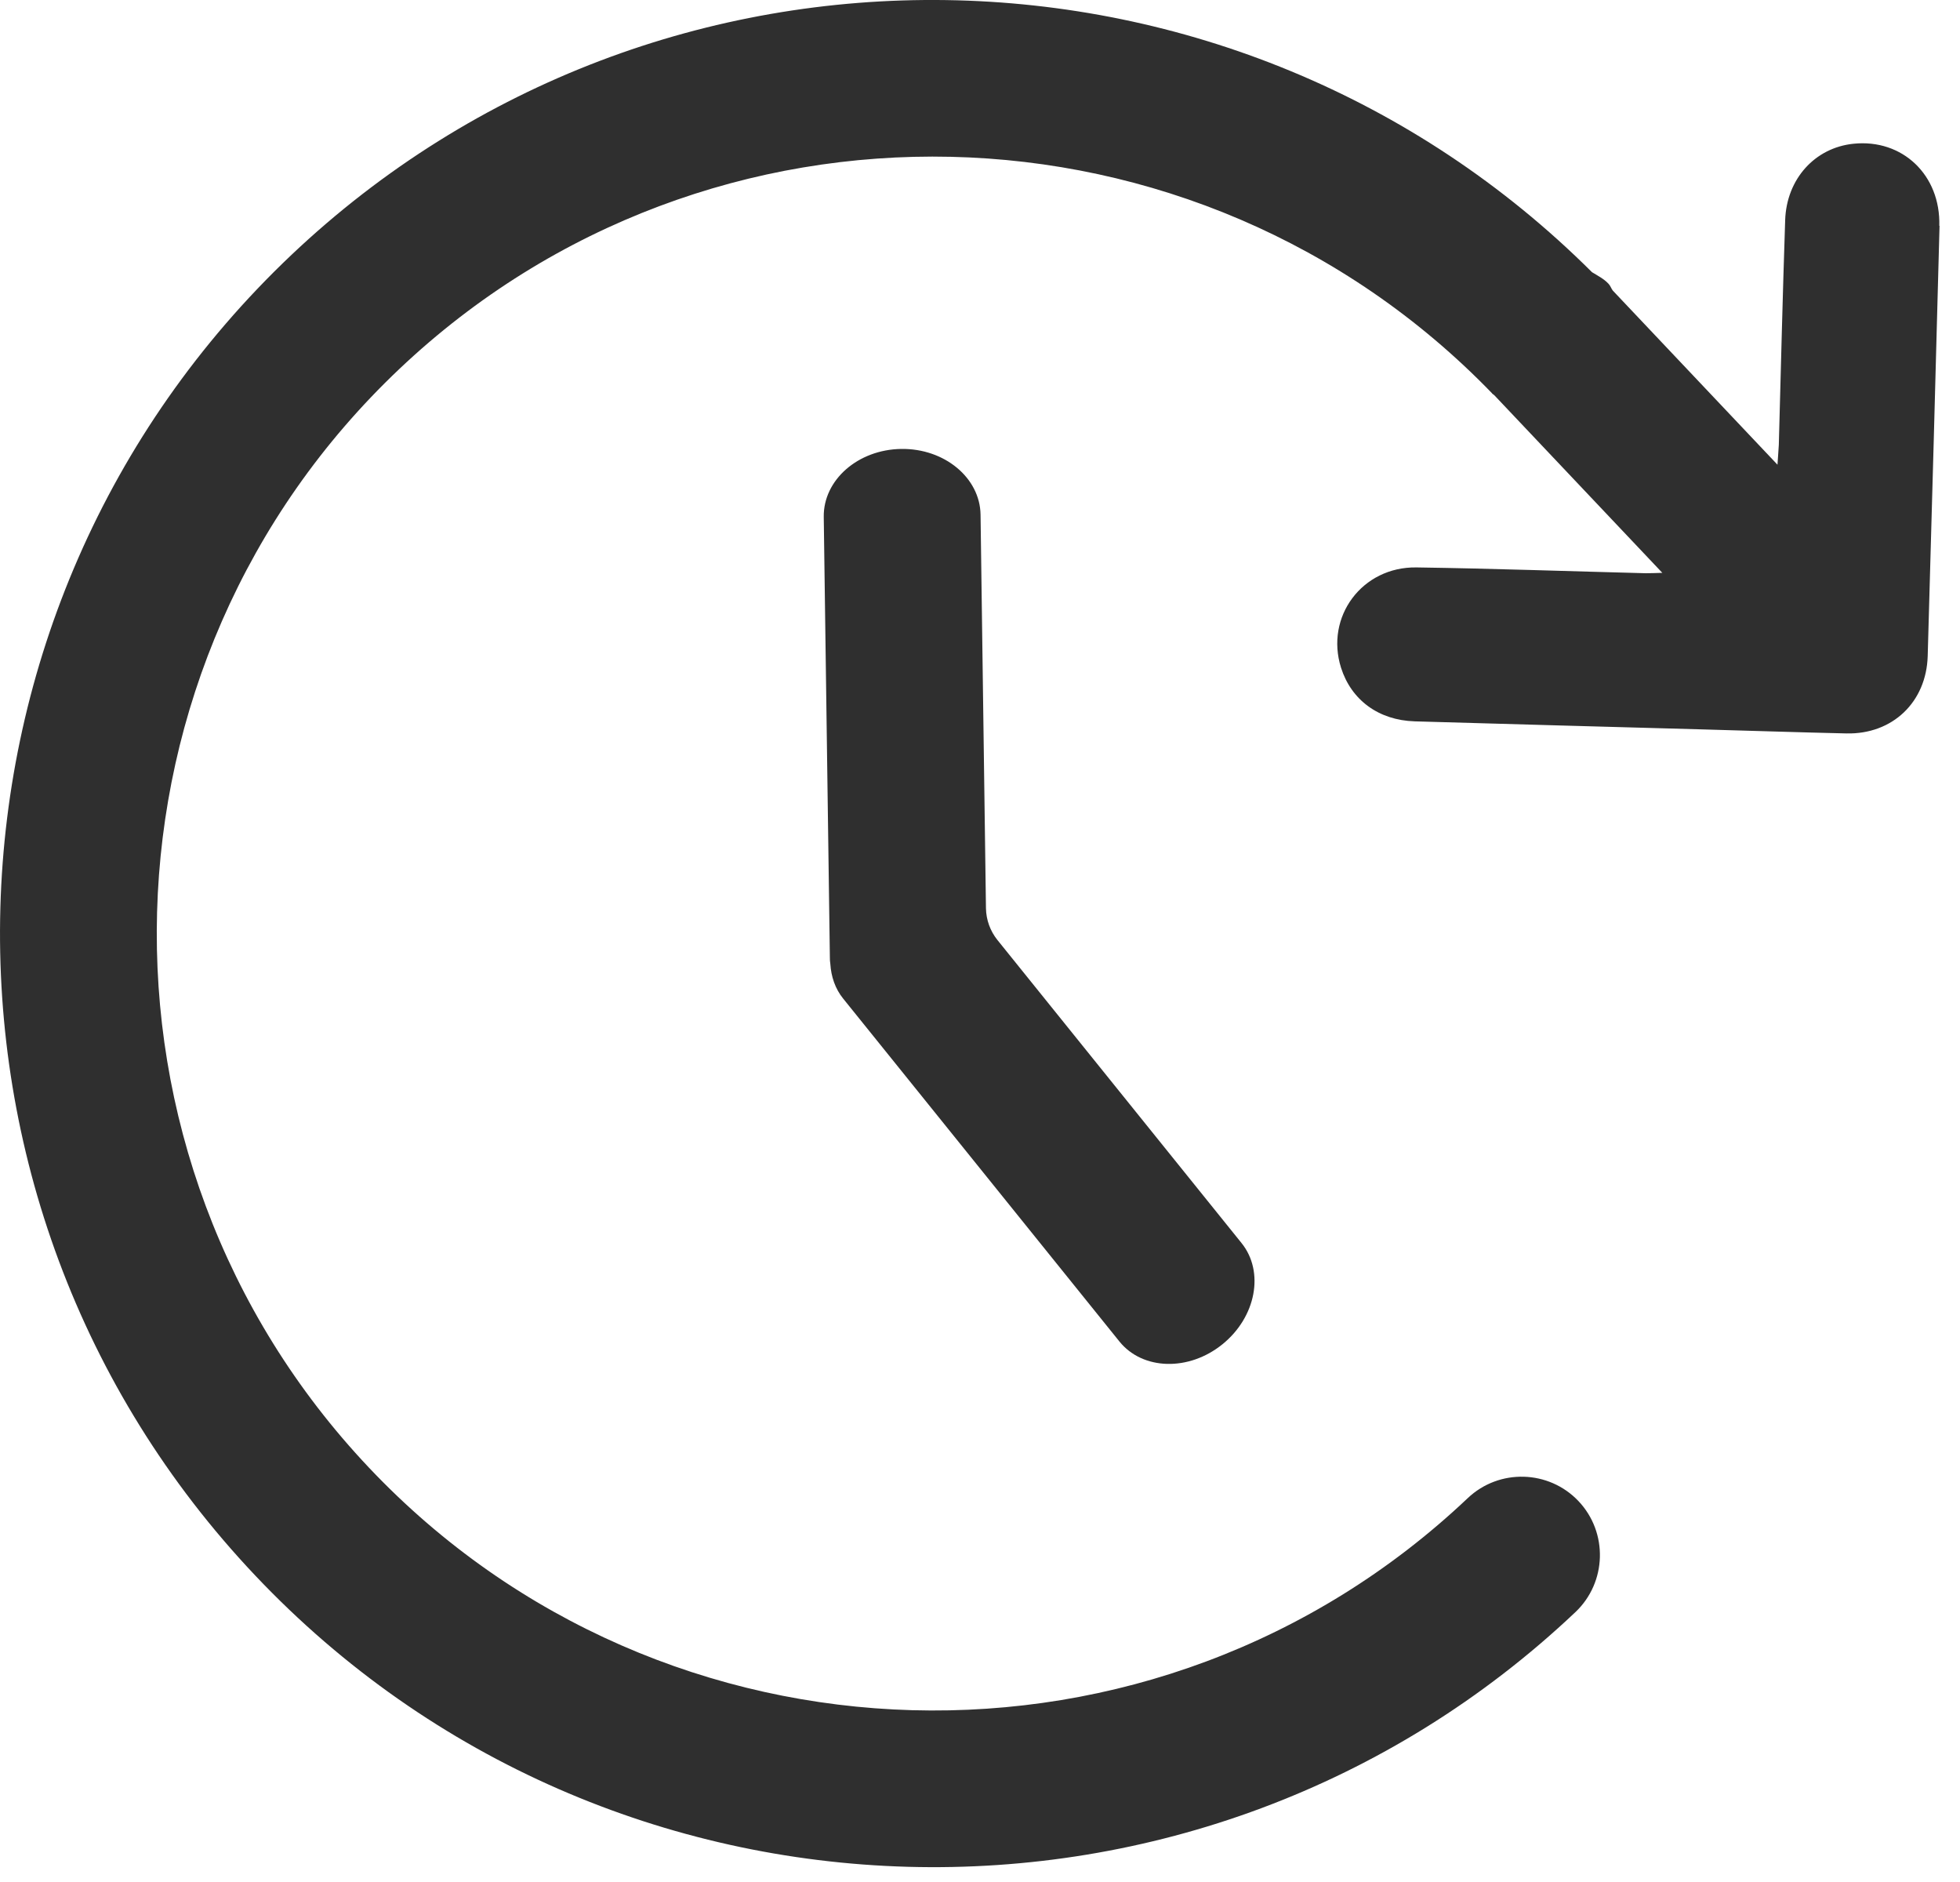
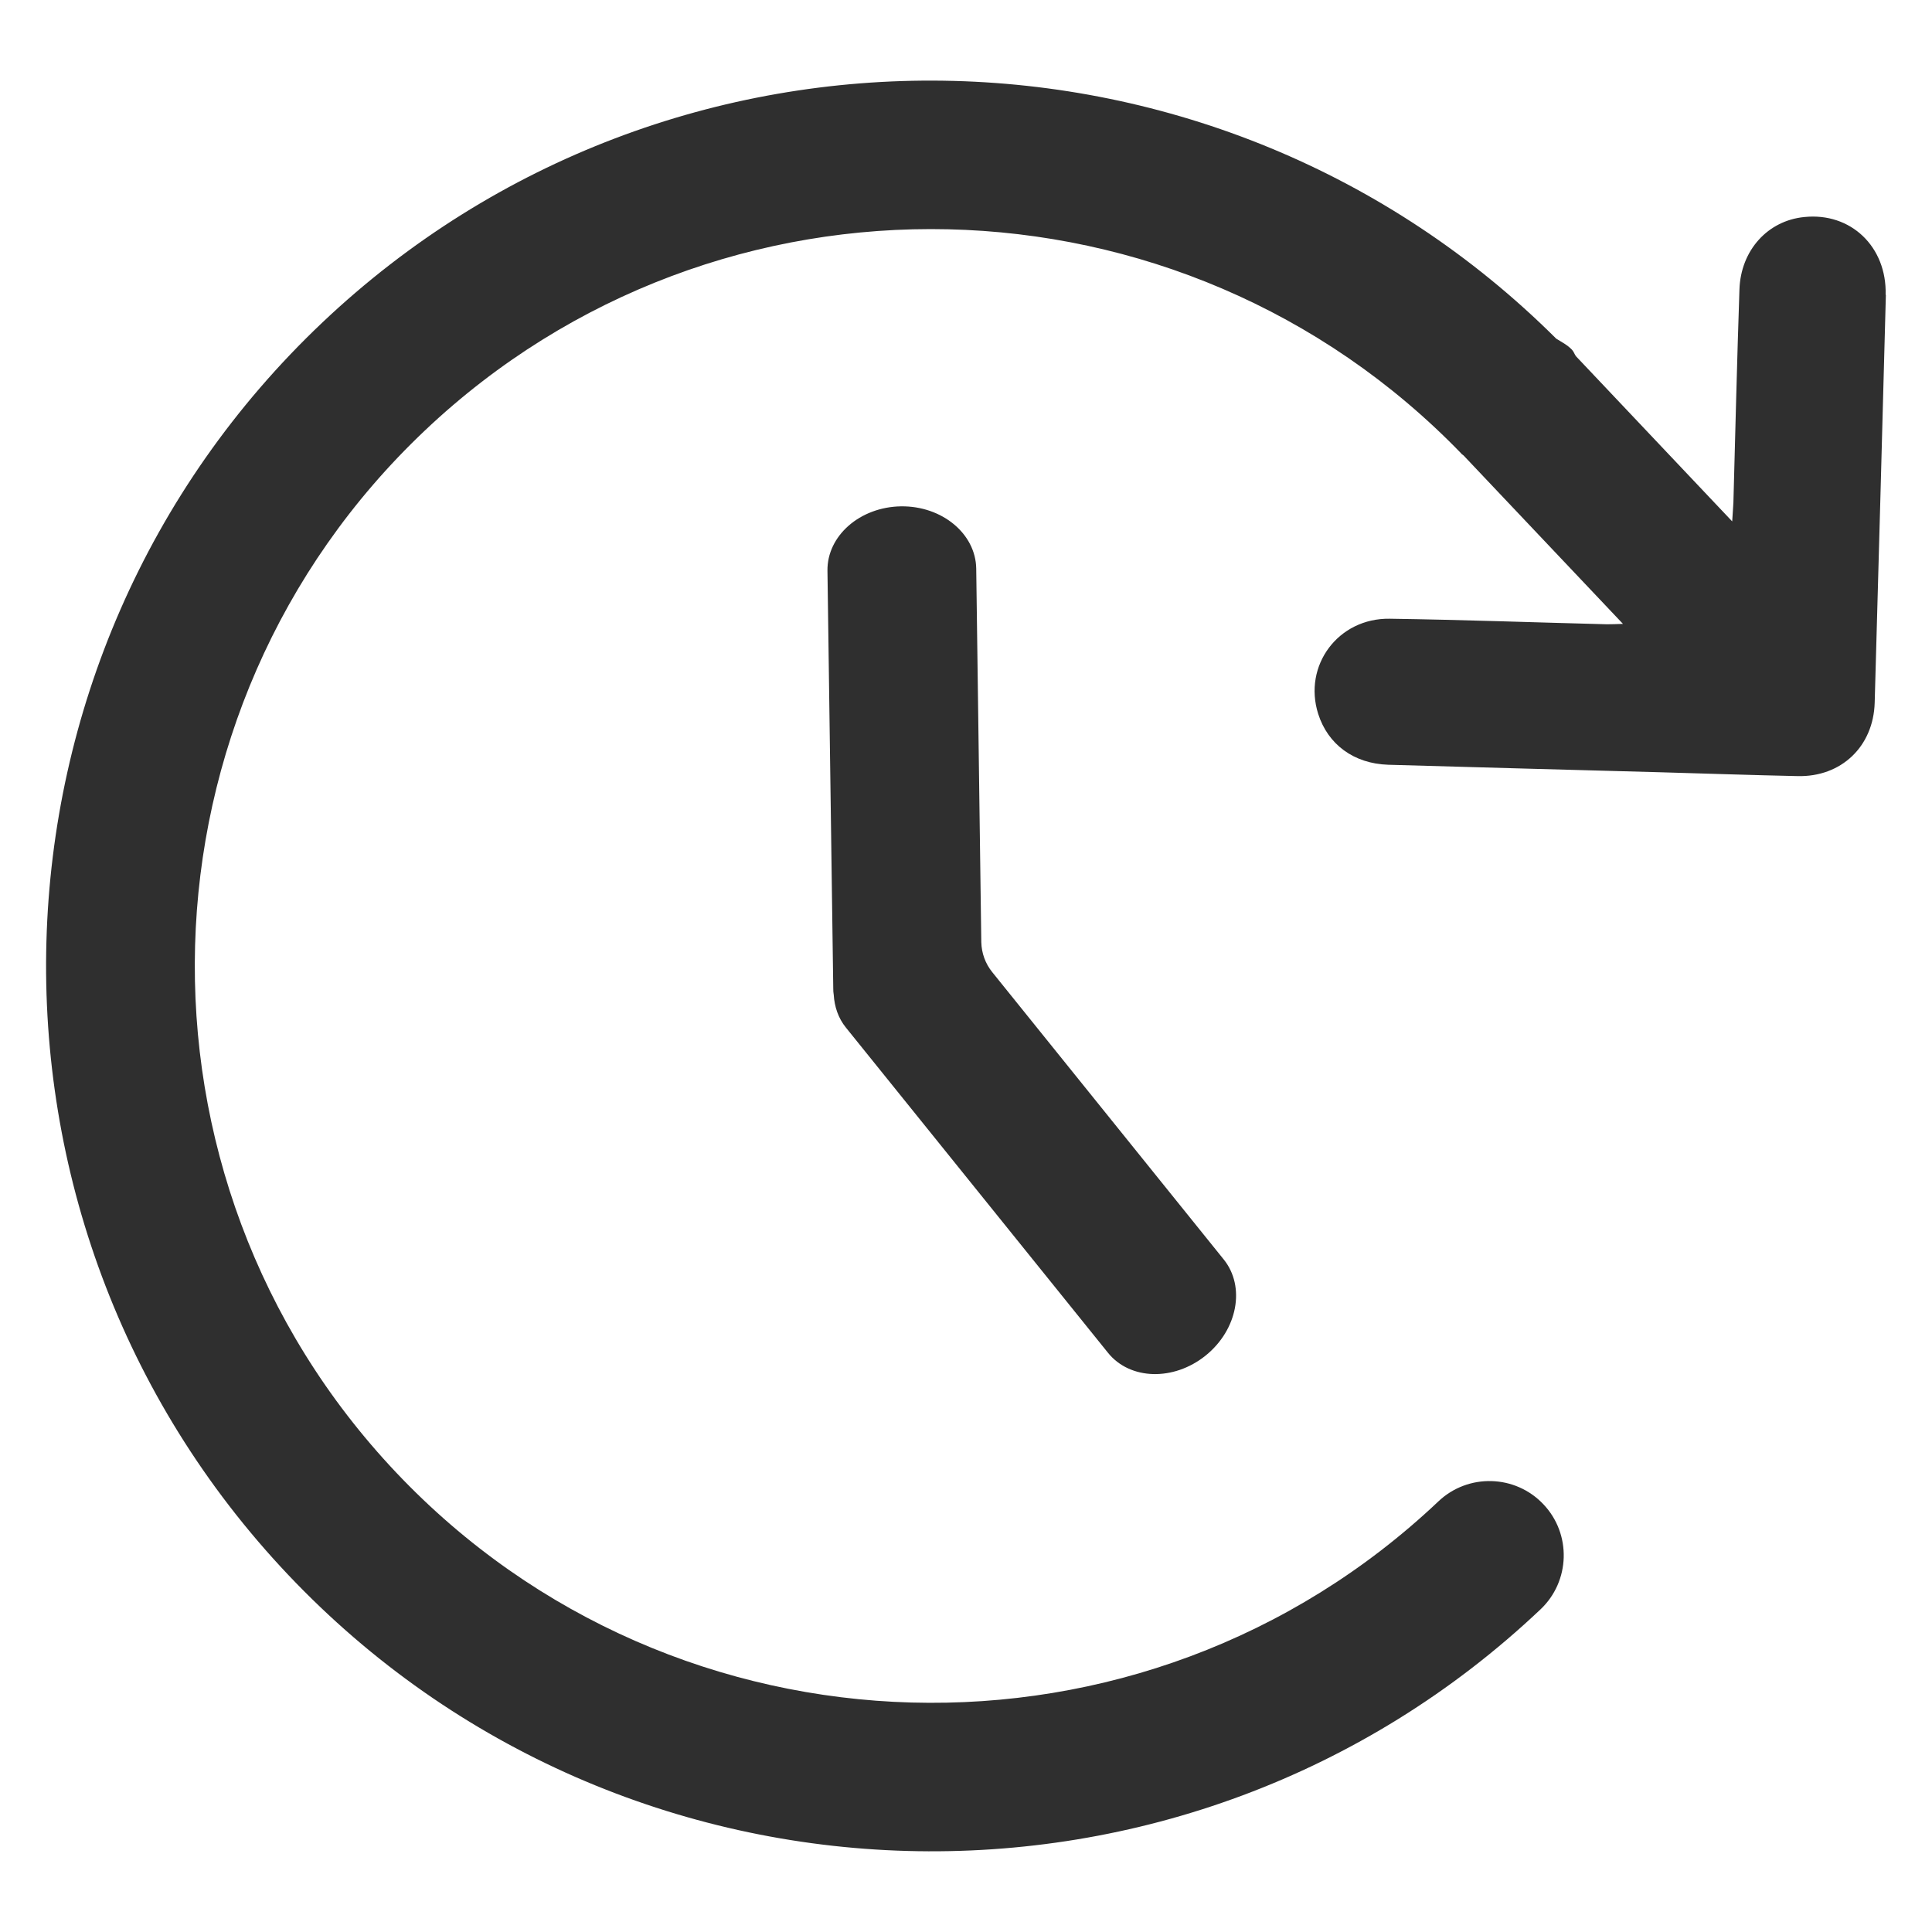
- <svg xmlns="http://www.w3.org/2000/svg" width="25" height="24" viewBox="0 0 25 24" fill="none">
-   <path d="M15.836 15.852L12.722 11.987C12.63 11.872 12.579 11.731 12.576 11.584L12.507 6.563C12.5 6.093 12.047 5.717 11.495 5.725C10.943 5.733 10.501 6.121 10.507 6.591L10.585 12.207C10.585 12.237 10.586 12.263 10.591 12.293C10.601 12.452 10.652 12.608 10.755 12.735L14.279 17.108C14.575 17.474 15.163 17.49 15.592 17.143C16.021 16.797 16.131 16.218 15.836 15.852Z" fill="#2F2F2F" />
-   <path d="M24.739 2.879C24.691 4.708 24.64 6.537 24.588 8.366C24.571 8.954 24.139 9.366 23.552 9.353C22.933 9.339 22.313 9.318 21.693 9.301C20.478 9.267 19.262 9.235 18.046 9.199C17.582 9.185 17.235 8.925 17.105 8.515C16.9 7.866 17.373 7.225 18.068 7.236C19.041 7.25 20.015 7.285 20.989 7.31C21.051 7.311 21.115 7.307 21.203 7.305L19.06 5.04C19.06 5.04 19.054 5.034 19.05 5.032C19.046 5.029 19.04 5.026 19.036 5.022C19.033 5.02 19.032 5.017 19.03 5.014C15.264 1.122 9.038 0.971 5.095 4.704C1.124 8.461 0.951 14.748 4.708 18.718C8.465 22.688 14.752 22.862 18.721 19.105C19.122 18.725 19.756 18.744 20.134 19.143C20.513 19.543 20.495 20.178 20.096 20.557C15.324 25.071 7.769 24.863 3.255 20.091C-1.261 15.32 -1.051 7.765 3.719 3.249C8.405 -1.185 15.767 -1.052 20.306 3.471C20.379 3.516 20.455 3.553 20.517 3.619C20.541 3.644 20.55 3.677 20.571 3.705L22.672 5.926C22.679 5.805 22.686 5.74 22.689 5.672C22.715 4.717 22.738 3.763 22.77 2.808C22.787 2.281 23.151 1.883 23.642 1.833C24.266 1.769 24.754 2.232 24.736 2.88L24.739 2.879Z" fill="#2F2F2F" />
+ <svg xmlns="http://www.w3.org/2000/svg" viewBox="0 0 24 24" fill="none">
+   <path d="M 15.202 15.646 L 12.325 12.075 C 12.24 11.969 12.193 11.839 12.19 11.703 L 12.127 7.064 C 12.121 6.63 11.702 6.283 11.192 6.29 C 10.682 6.298 10.273 6.656 10.279 7.09 L 10.351 12.278 C 10.351 12.306 10.352 12.33 10.357 12.358 C 10.366 12.505 10.413 12.648 10.509 12.766 L 13.764 16.805 C 14.037 17.144 14.58 17.159 14.977 16.839 C 15.374 16.519 15.474 15.984 15.202 15.646 Z" fill="#2F2F2F" style="" />
+   <path d="M 23.427 3.661 C 23.382 5.351 23.336 7.04 23.288 8.73 C 23.272 9.273 22.873 9.654 22.331 9.641 C 21.758 9.629 21.186 9.609 20.613 9.593 C 19.491 9.562 18.367 9.533 17.244 9.5 C 16.816 9.486 16.495 9.246 16.375 8.868 C 16.185 8.269 16.622 7.676 17.264 7.686 C 18.163 7.699 19.063 7.732 19.962 7.755 C 20.02 7.755 20.08 7.753 20.161 7.75 L 18.18 5.657 C 18.18 5.657 18.175 5.652 18.171 5.65 C 18.168 5.647 18.162 5.645 18.158 5.641 C 18.155 5.638 18.154 5.636 18.153 5.634 C 14.674 2.037 8.923 1.898 5.279 5.347 C 1.611 8.818 1.451 14.625 4.922 18.293 C 8.393 21.962 14.201 22.122 17.868 18.651 C 18.238 18.3 18.824 18.317 19.173 18.687 C 19.523 19.056 19.507 19.642 19.137 19.992 C 14.729 24.162 7.75 23.969 3.579 19.562 C -0.592 15.154 -0.399 8.174 4.008 4.003 C 8.337 -0.093 15.138 0.03 19.332 4.207 C 19.399 4.249 19.47 4.284 19.527 4.344 C 19.549 4.367 19.558 4.398 19.576 4.424 L 21.518 6.477 C 21.524 6.364 21.531 6.304 21.533 6.241 C 21.557 5.359 21.578 4.478 21.608 3.596 C 21.624 3.109 21.96 2.74 22.414 2.696 C 22.99 2.636 23.44 3.064 23.424 3.662 L 23.427 3.661 Z" fill="#2F2F2F" style="" />
</svg>
